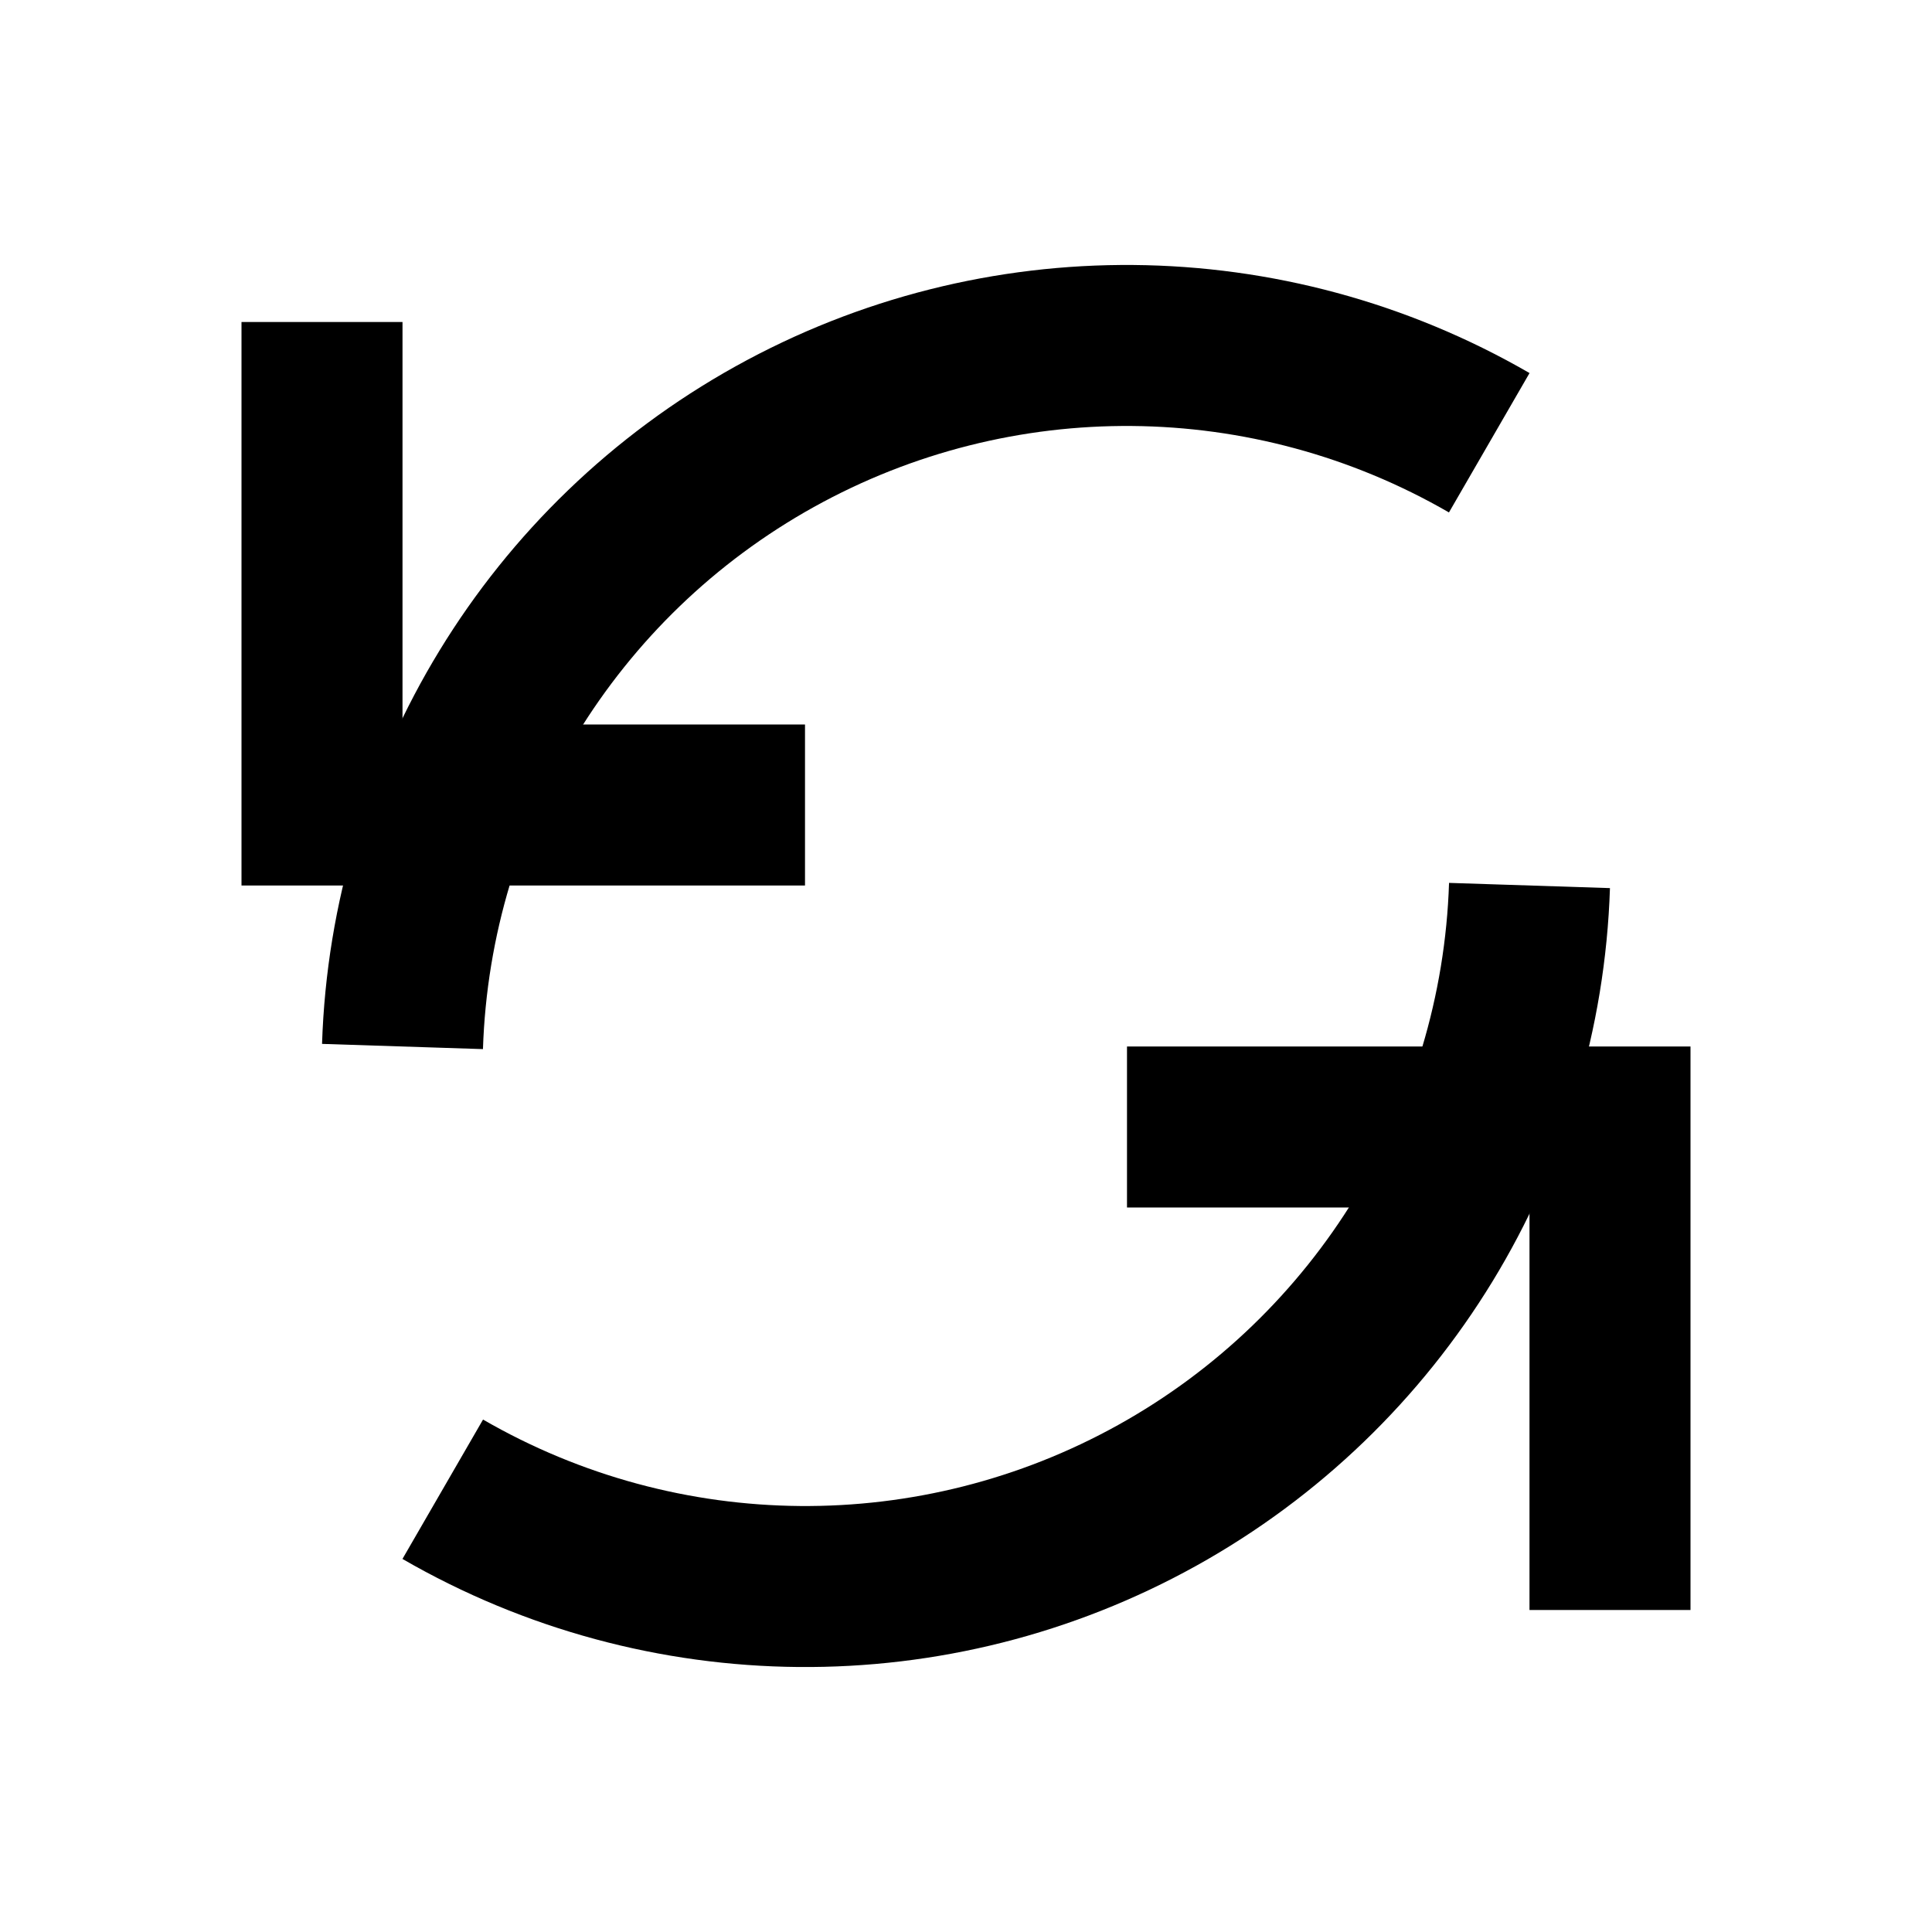
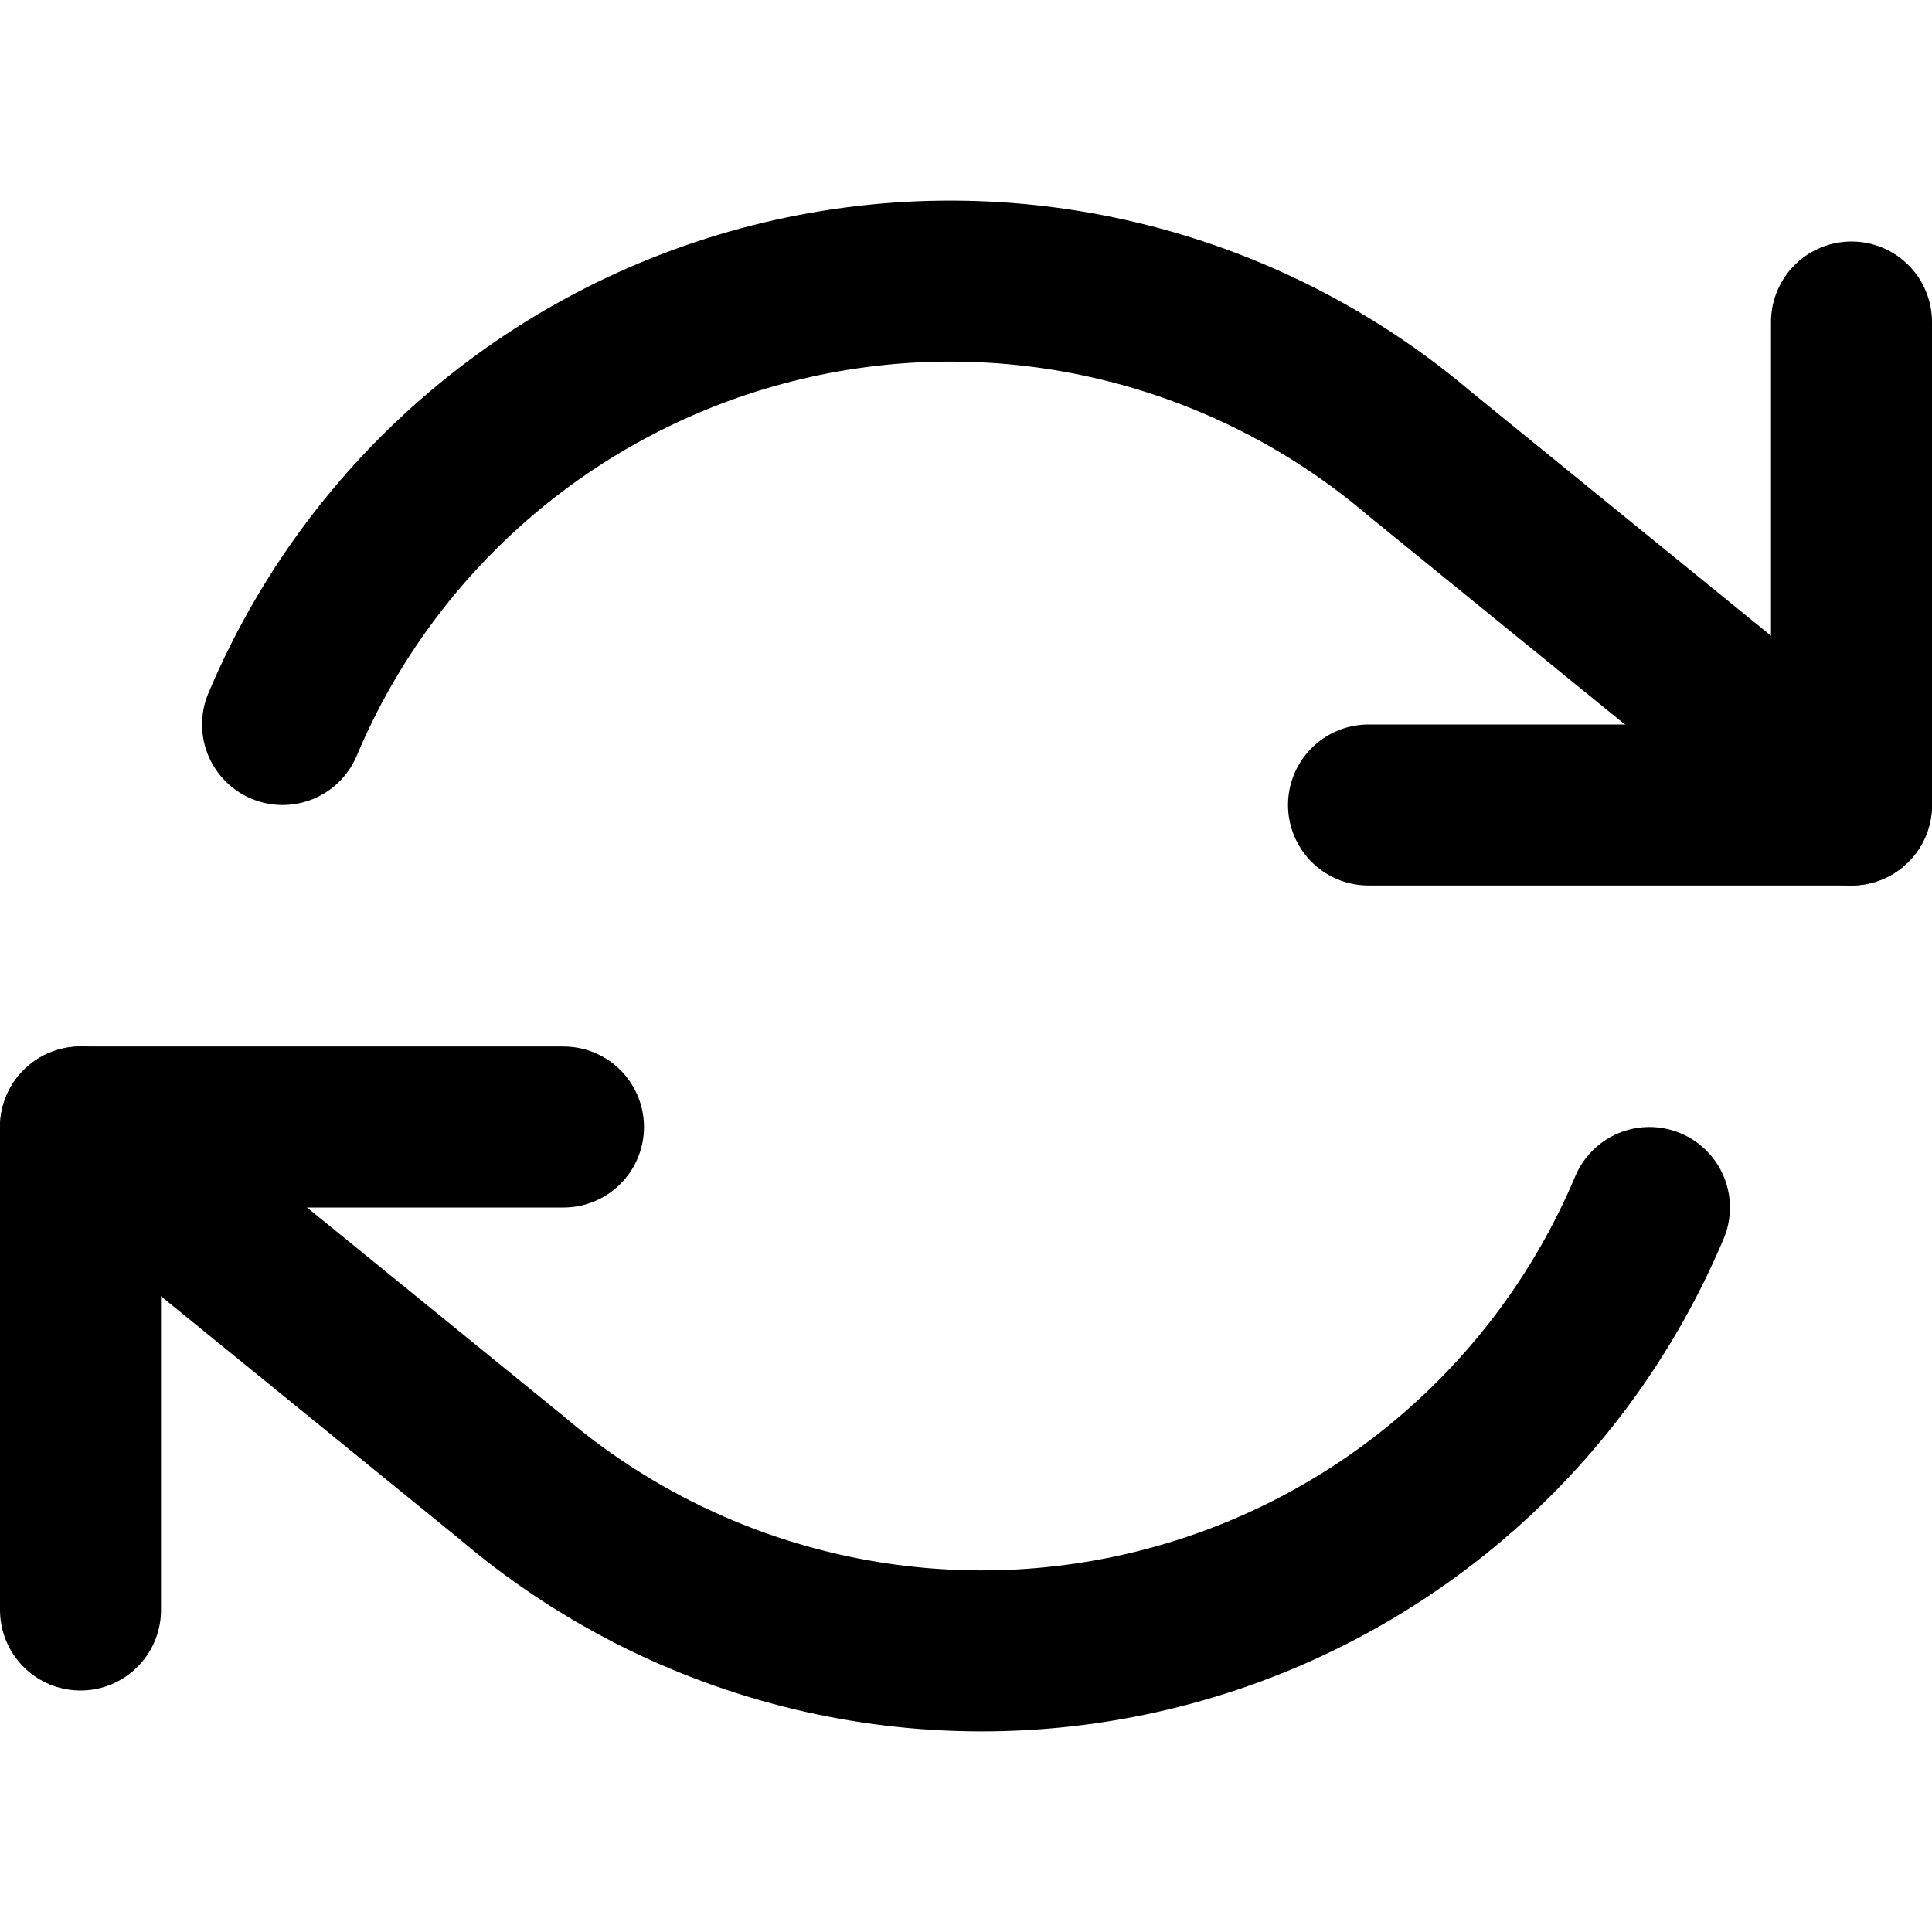
- <svg xmlns="http://www.w3.org/2000/svg" class="browser-icon" viewBox="0 0 24 24" fill="none" stroke="currentColor" stroke-width="2" width="100%" height="100%">
-   <path d="M4 4v6h6" />
-   <path d="M20 20v-6h-6" />
-   <path d="M5.5 18.5a9 9 0 0 0 13.5-7.5M18.5 5.5A9 9 0 0 0 5 13" />
+ <svg xmlns="http://www.w3.org/2000/svg" width="100%" height="100%" viewBox="0 0 24 24" fill="none" stroke="currentColor" stroke-width="2" stroke-linecap="round" stroke-linejoin="round">
+   <polyline points="23 4 23 10 17 10" />
+   <polyline points="1 20 1 14 7 14" />
+   <path d="M3.51 9a9 9 0 0114.13-3.36L23 10" />
+   <path d="M20.49 15a9 9 0 01-14.13 3.36L1 14" />
</svg>
